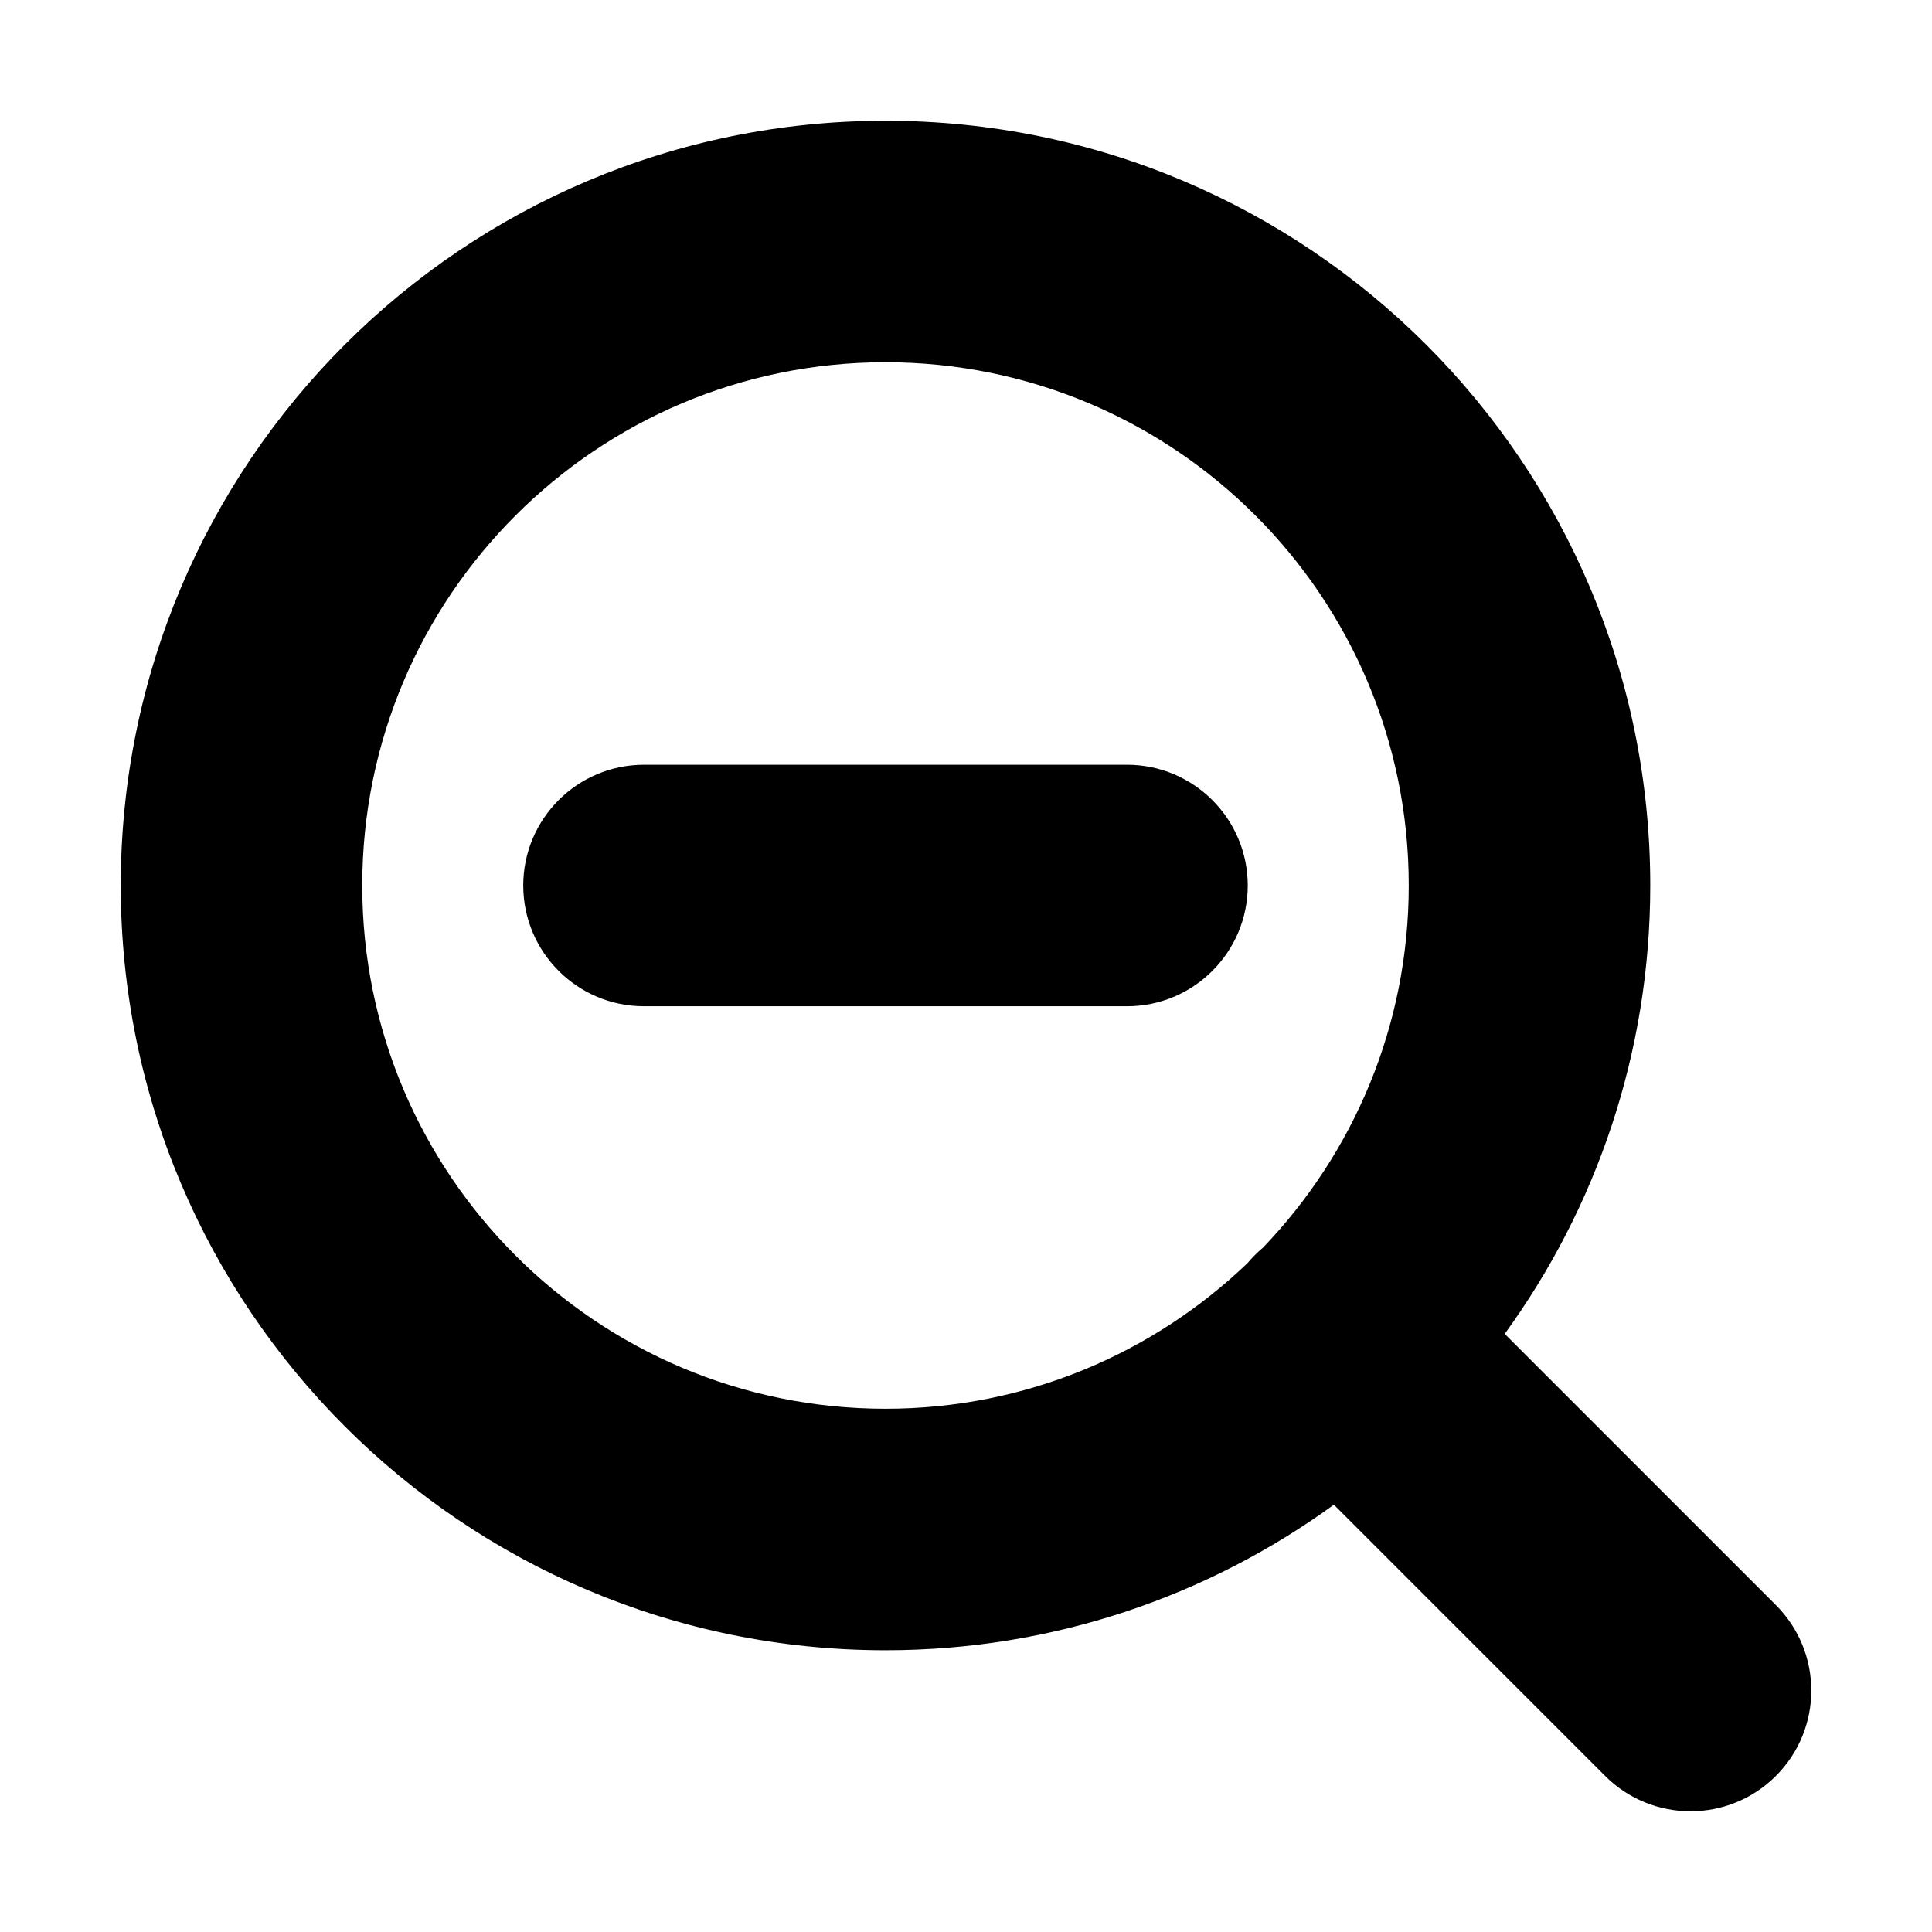
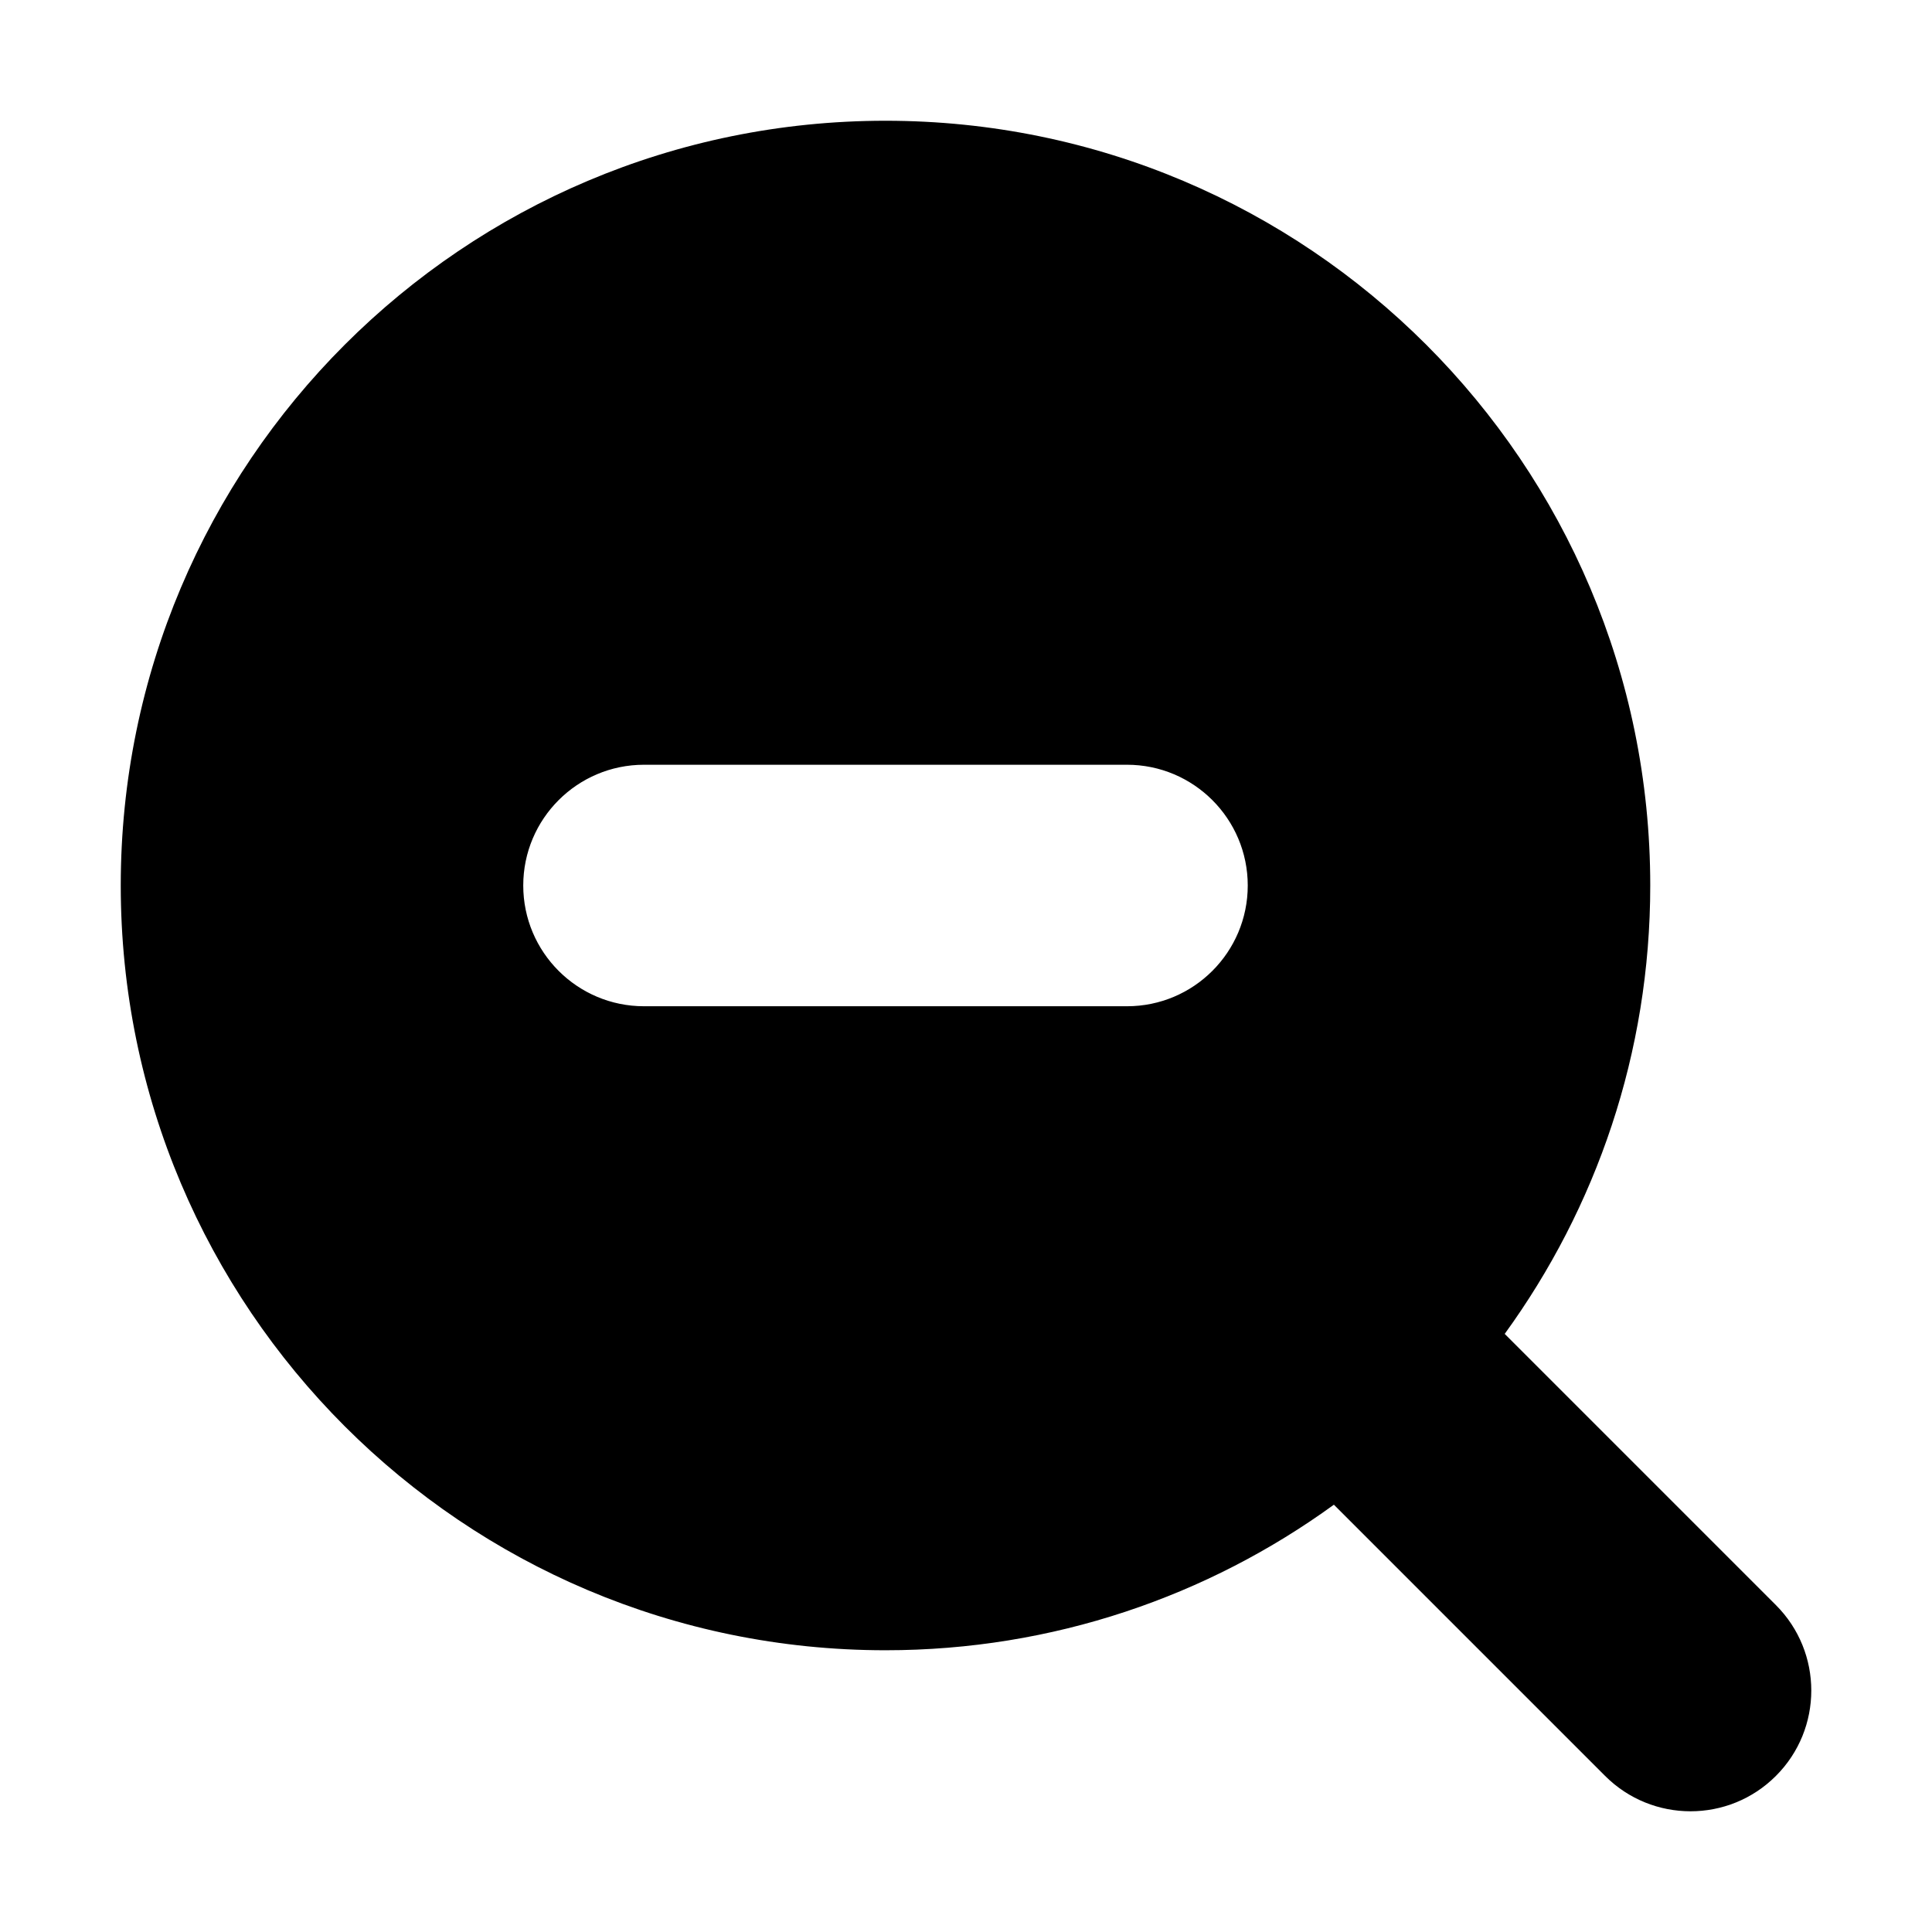
<svg xmlns="http://www.w3.org/2000/svg" width="24" height="24" viewBox="0 0 24 24" fill="none">
-   <path d="M11 1.5C16.247 1.5 20.5 5.753 20.5 11C20.5 13.082 19.828 15.005 18.692 16.57L22.061 19.939C22.647 20.525 22.647 21.476 22.061 22.061C21.476 22.647 20.525 22.647 19.939 22.061L16.57 18.692C15.005 19.828 13.082 20.5 11 20.5C5.753 20.5 1.5 16.247 1.5 11C1.5 5.753 5.753 1.5 11 1.5ZM11 4.5C7.41 4.5 4.5 7.41 4.5 11C4.5 14.59 7.41 17.5 11 17.5C12.746 17.5 14.33 16.81 15.498 15.69C15.527 15.655 15.558 15.622 15.59 15.59C15.622 15.558 15.655 15.527 15.69 15.498C16.81 14.33 17.5 12.746 17.5 11C17.5 7.41 14.59 4.5 11 4.5ZM14 9.5C14.828 9.5 15.5 10.172 15.5 11C15.5 11.828 14.828 12.5 14 12.5H8C7.172 12.5 6.5 11.828 6.5 11C6.5 10.172 7.172 9.5 8 9.5H14Z" fill="currentColor" />
+   <path d="M11 1.5C16.247 1.5 20.5 5.753 20.5 11C20.5 13.082 19.828 15.005 18.692 16.57L22.061 19.939C22.647 20.525 22.647 21.476 22.061 22.061C21.476 22.647 20.525 22.647 19.939 22.061L16.57 18.692C15.005 19.828 13.082 20.5 11 20.5C5.753 20.5 1.5 16.247 1.5 11C1.5 5.753 5.753 1.5 11 1.5ZM8 9.5C7.172 9.5 6.5 10.172 6.5 11C6.5 11.828 7.172 12.5 8 12.5H14C14.828 12.5 15.5 11.828 15.5 11C15.5 10.172 14.828 9.5 14 9.5H8Z" fill="currentColor" />
</svg>
